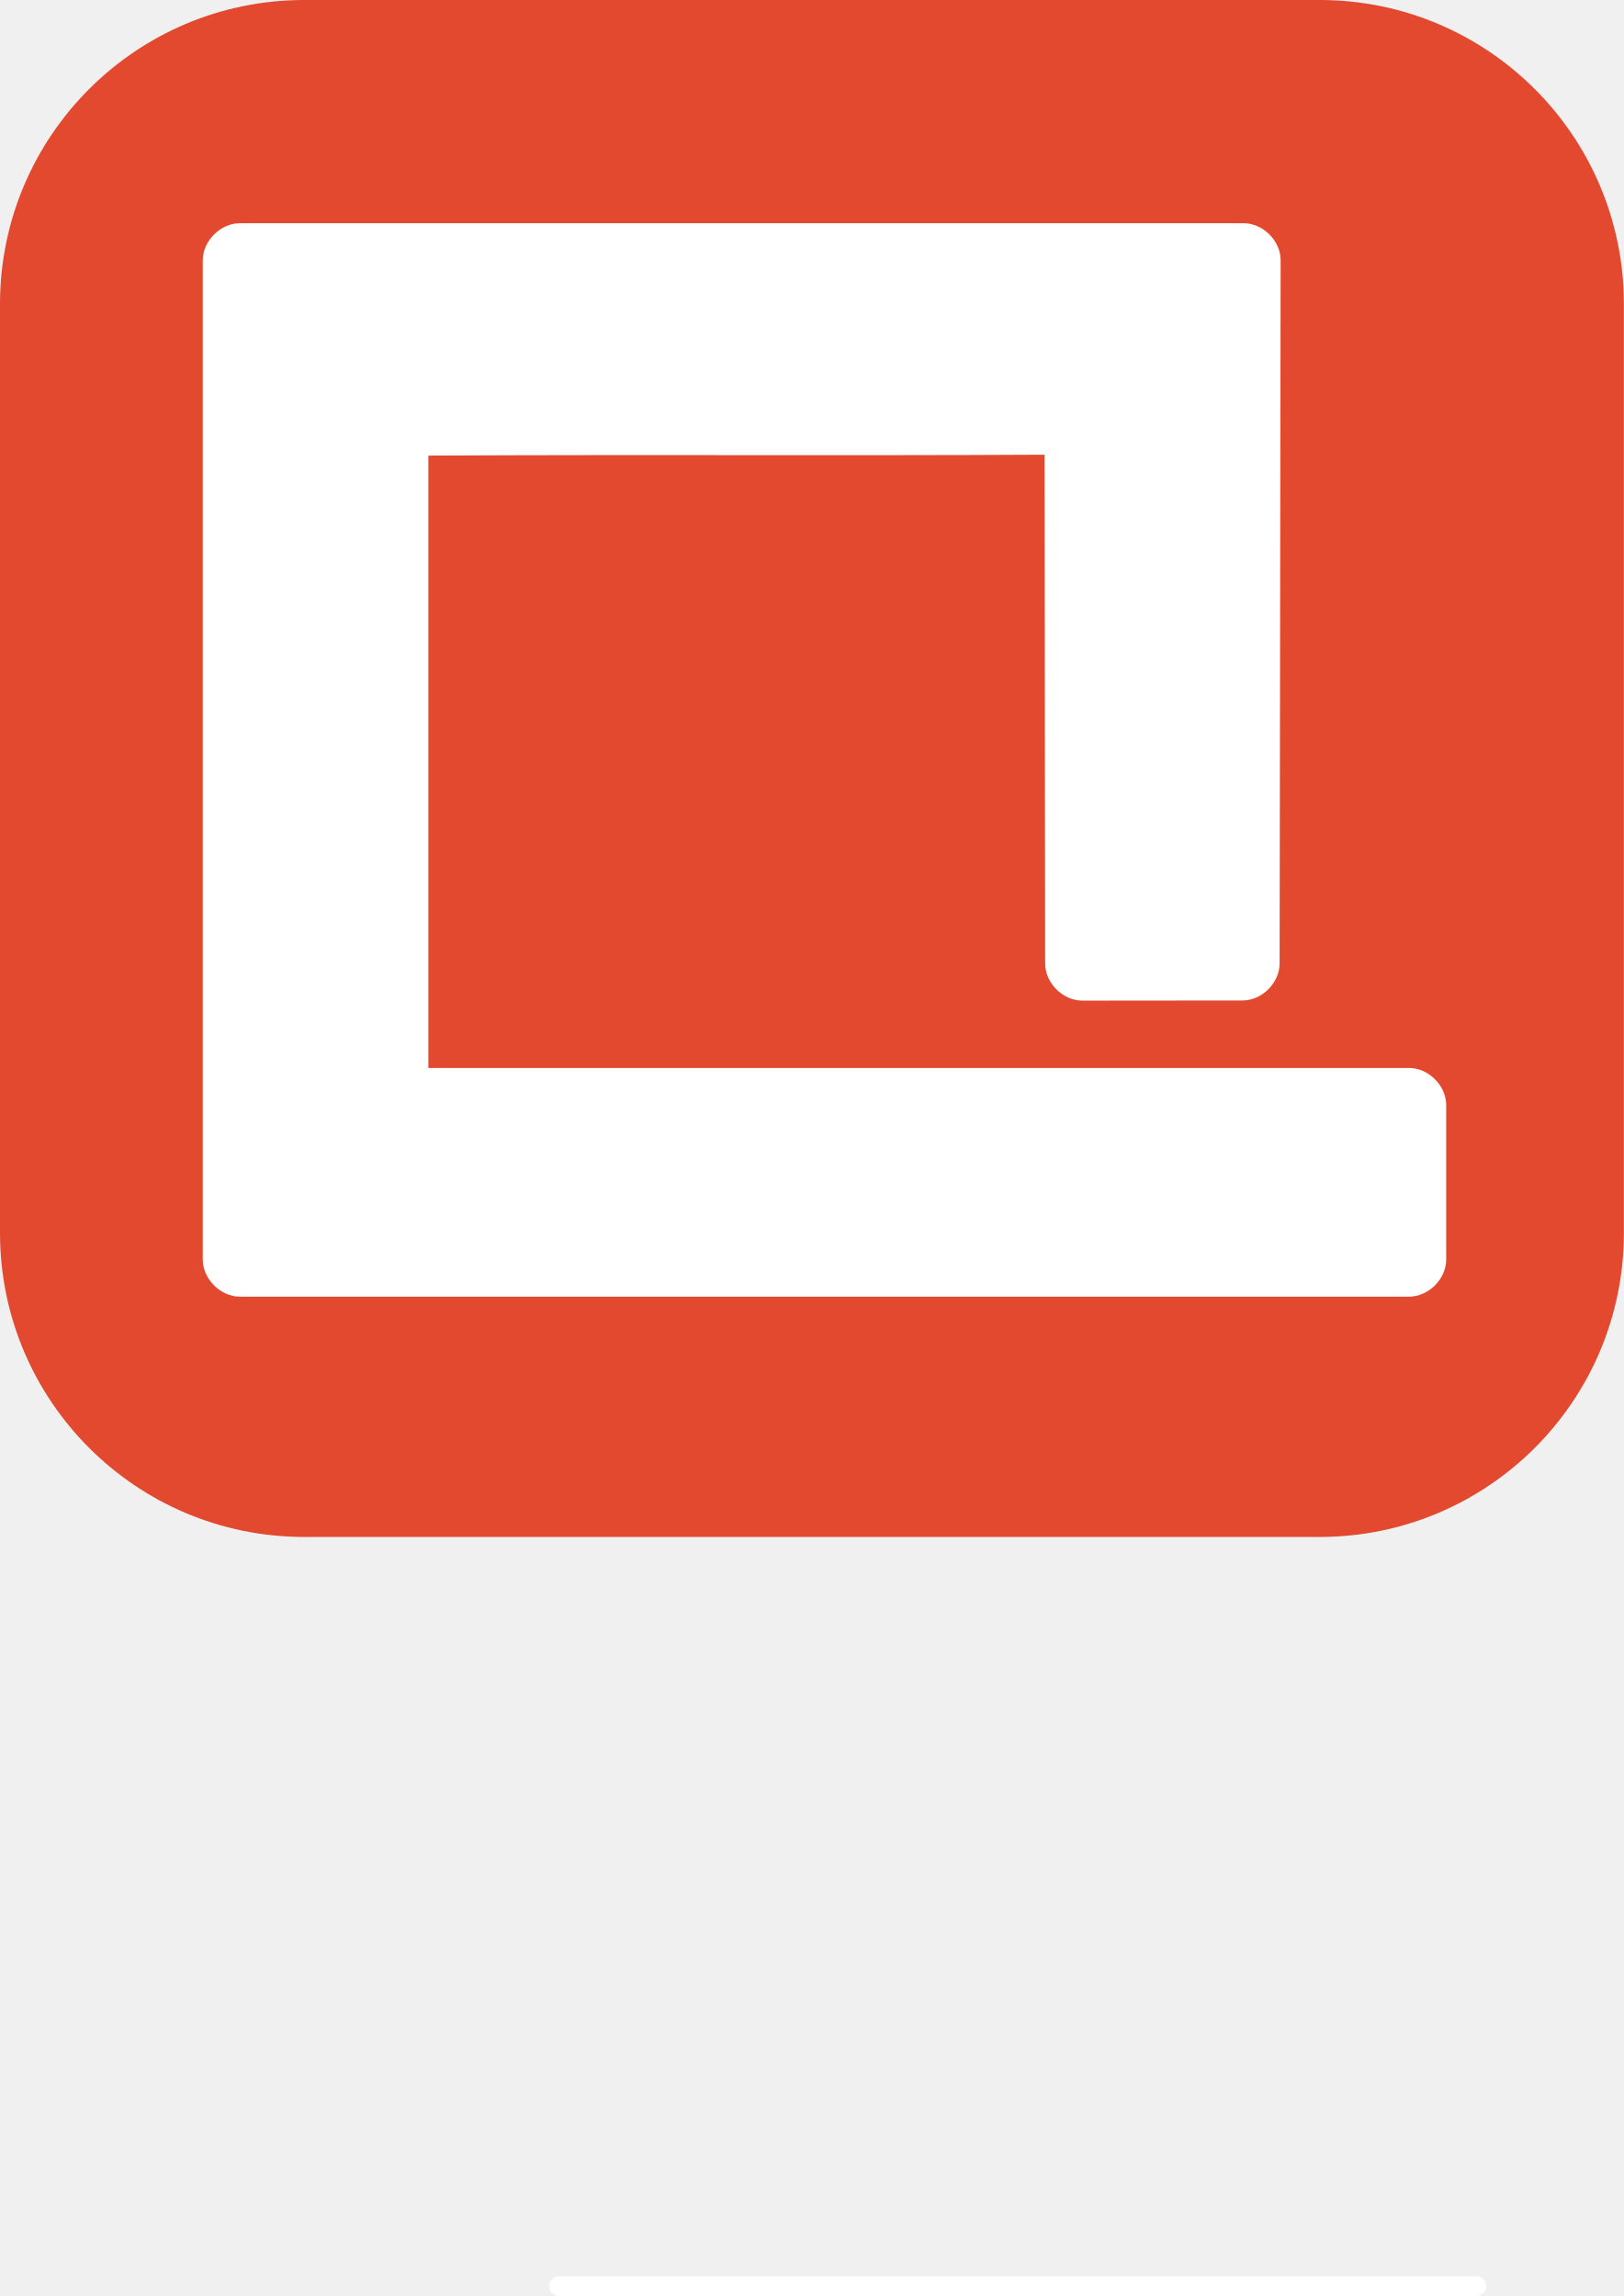
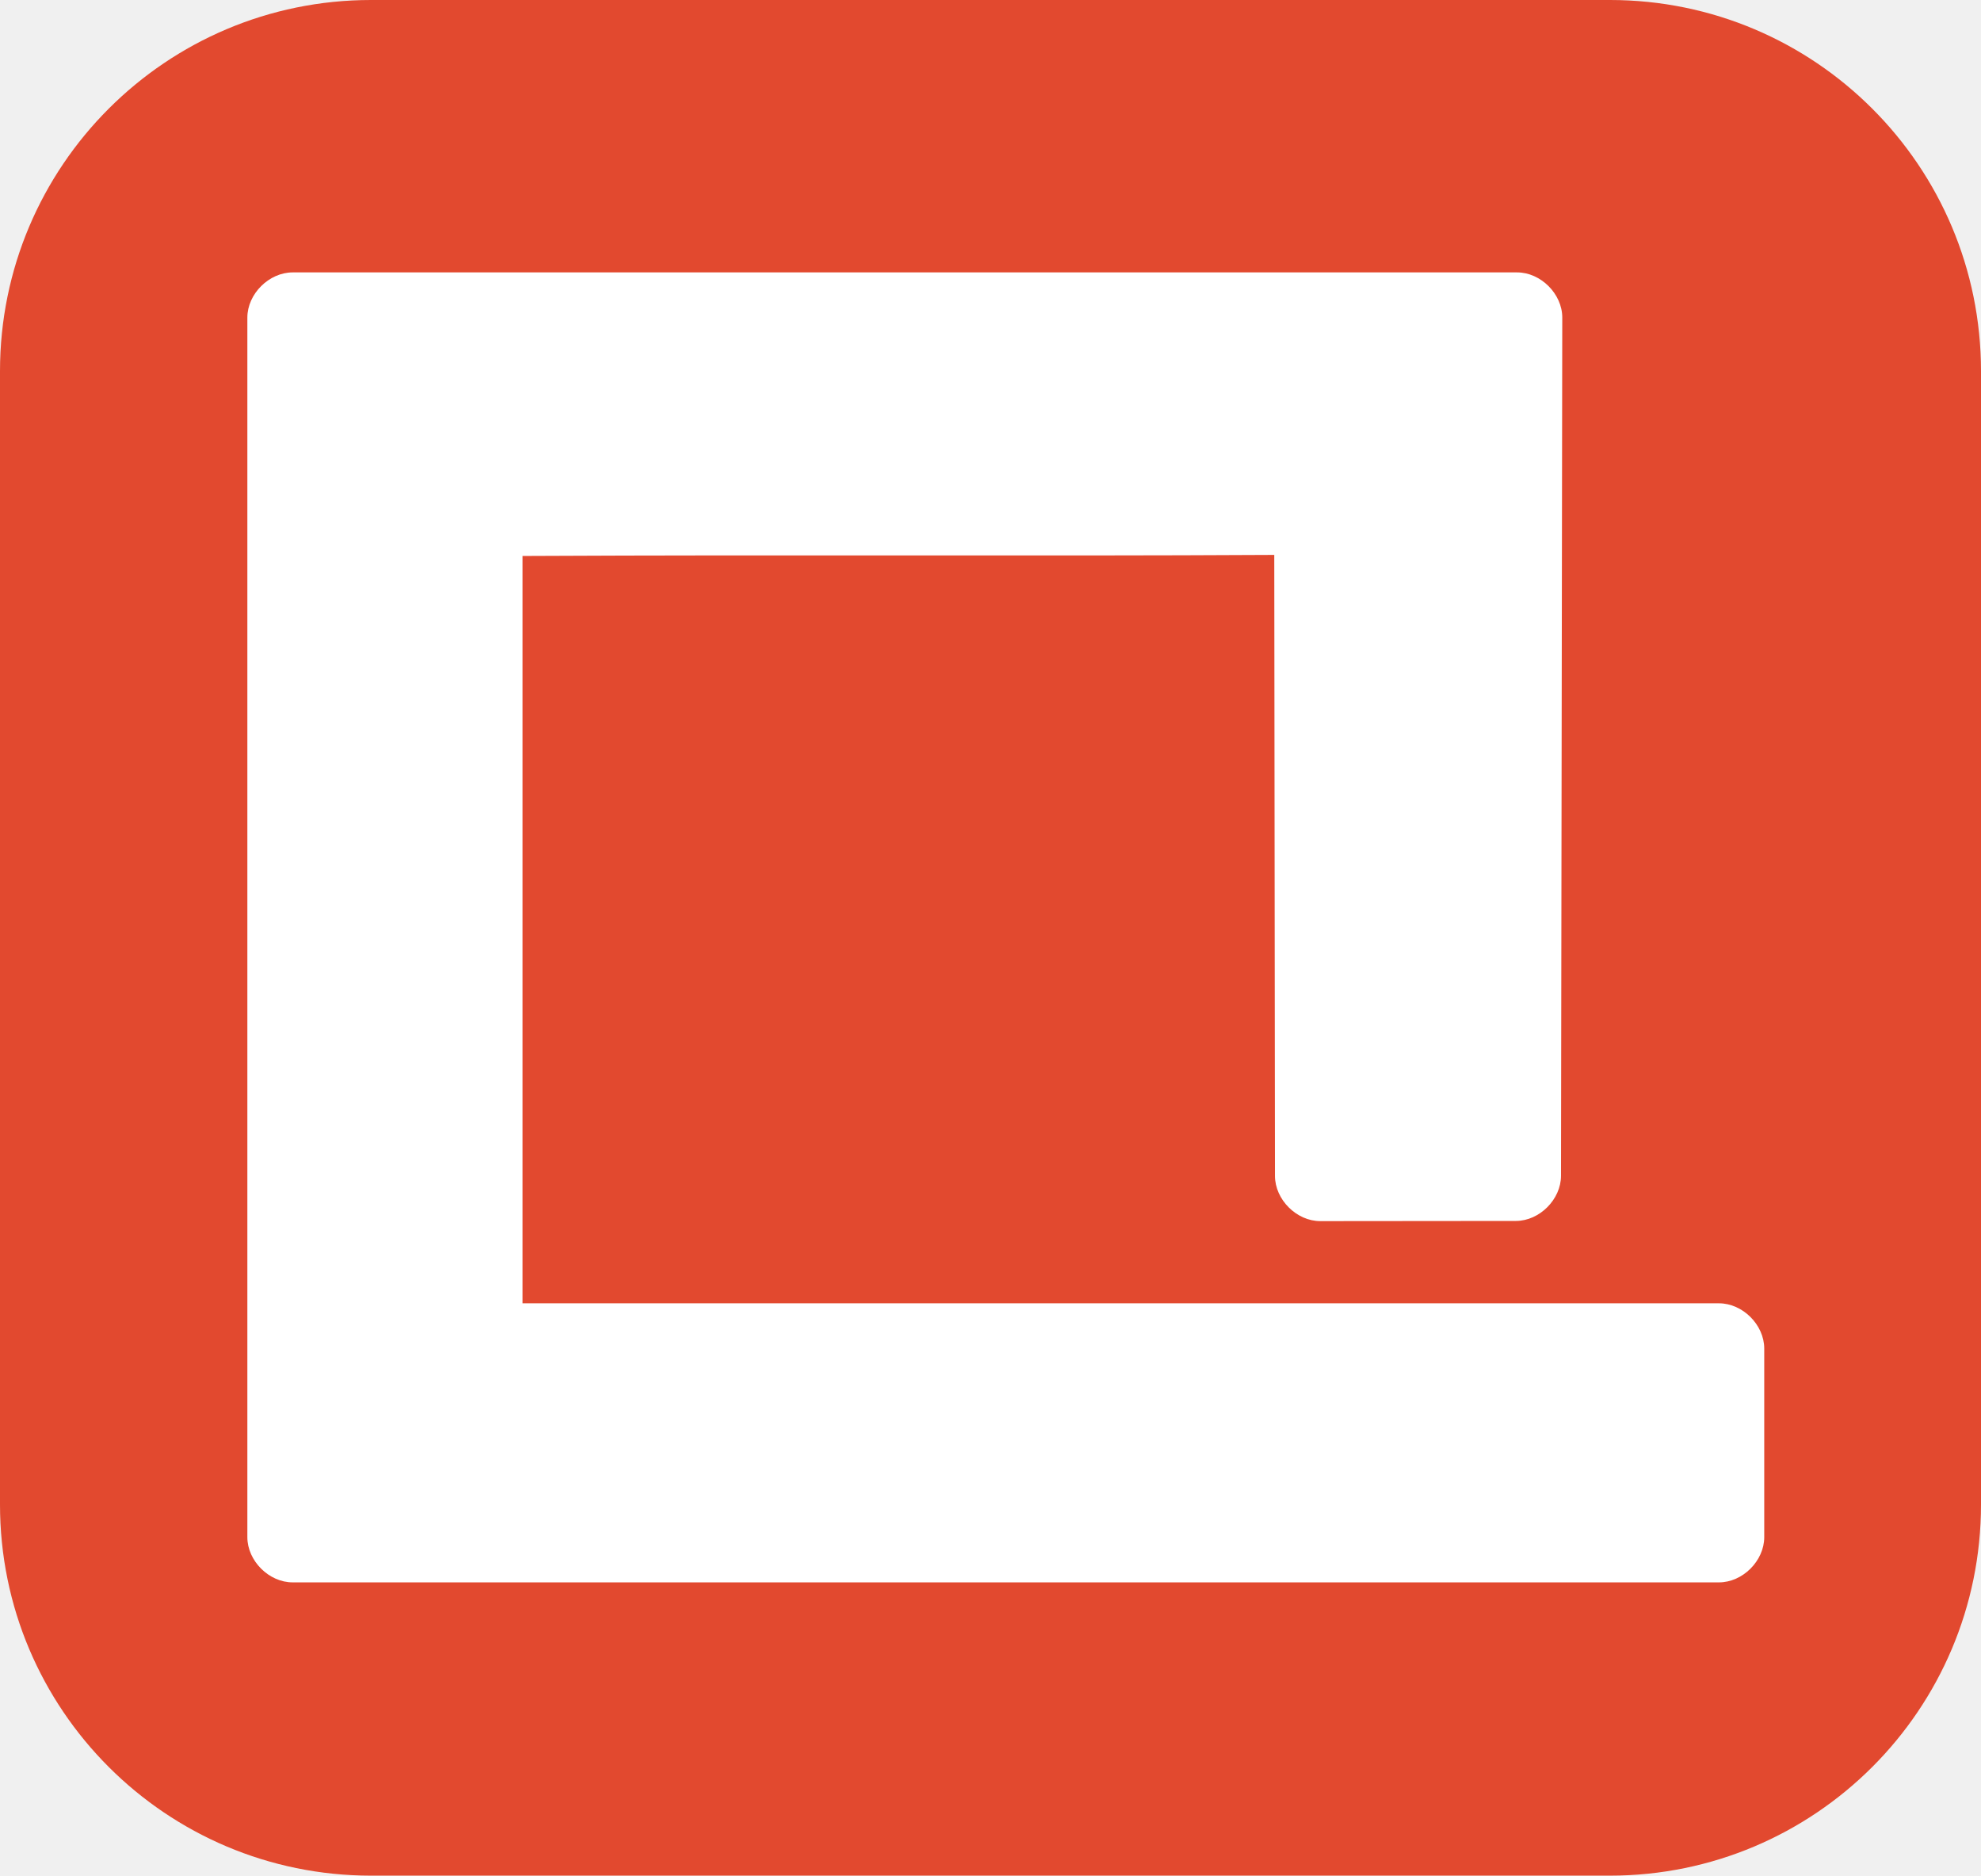
- <svg xmlns="http://www.w3.org/2000/svg" version="1.1" id="svg2" height="100%" width="100%">
+ <svg xmlns="http://www.w3.org/2000/svg" version="1.1" id="svg2" height="311.796" width="329.378" viewBox="0 0 329.378 311.796">
  <defs id="defs4" />
  <g id="layer2" transform="translate(-125.0262,-194.4383)">
    <rect style="fill:#e2492f;fill-opacity:1;stroke:none" id="rect4310" width="329.378" height="311.796" x="125.026" y="194.438" ry="61.7" />
  </g>
  <g id="layer1" transform="translate(-125.0262,-194.4383)">
    <g id="g2988" style="fill:#ffffff;fill-opacity:1;stroke:none" transform="matrix(0,-0.9577177,0.9577177,0,-43.30117,665.9838)">
      <path style="font-size:medium;font-style:normal;font-variant:normal;font-weight:normal;font-stretch:normal;text-indent:0;text-align:start;text-decoration:none;line-height:normal;letter-spacing:normal;word-spacing:normal;text-transform:none;direction:ltr;block-progression:tb;writing-mode:lr-tb;text-anchor:start;baseline-shift:baseline;color:#000000;fill:#ffffff;fill-opacity:1;stroke:none;stroke-width:1.1;marker:none;visibility:visible;display:inline;overflow:visible;enable-background:accumulate;font-family:Sans;-inkscape-font-specification:Sans" d="m 259.094,246.656 c -4.116,0.004 -7.856,3.759 -7.844,7.875 l 0,247.594 c -0.013,4.116 3.727,7.871 7.844,7.875 l 32.75,0 c 4.116,-0.004 7.856,-3.759 7.844,-7.875 l 0,-207.688 129.719,0 c 0.238,48.164 -0.052,87.584 0.185,130.5 l -107.795,0.125 c -4.116,0.004 -7.856,3.759 -7.844,7.875 l 0.031,33.969 c 0.02,4.096 3.748,7.809 7.844,7.812 l 148.954,0.219 c 4.106,0.006 7.844,-3.738 7.844,-7.844 l 0,-212.562 c 0,-4.116 -3.727,-7.871 -7.844,-7.875 l -211.688,0 z" transform="translate(-33.54389,-27.95325)" id="path3777" />
    </g>
    <rect style="fill:#ffffff" id="rect3028" width="190.082" height="3.993" x="236.405" y="656.225" ry="1.997" />
  </g>
</svg>
